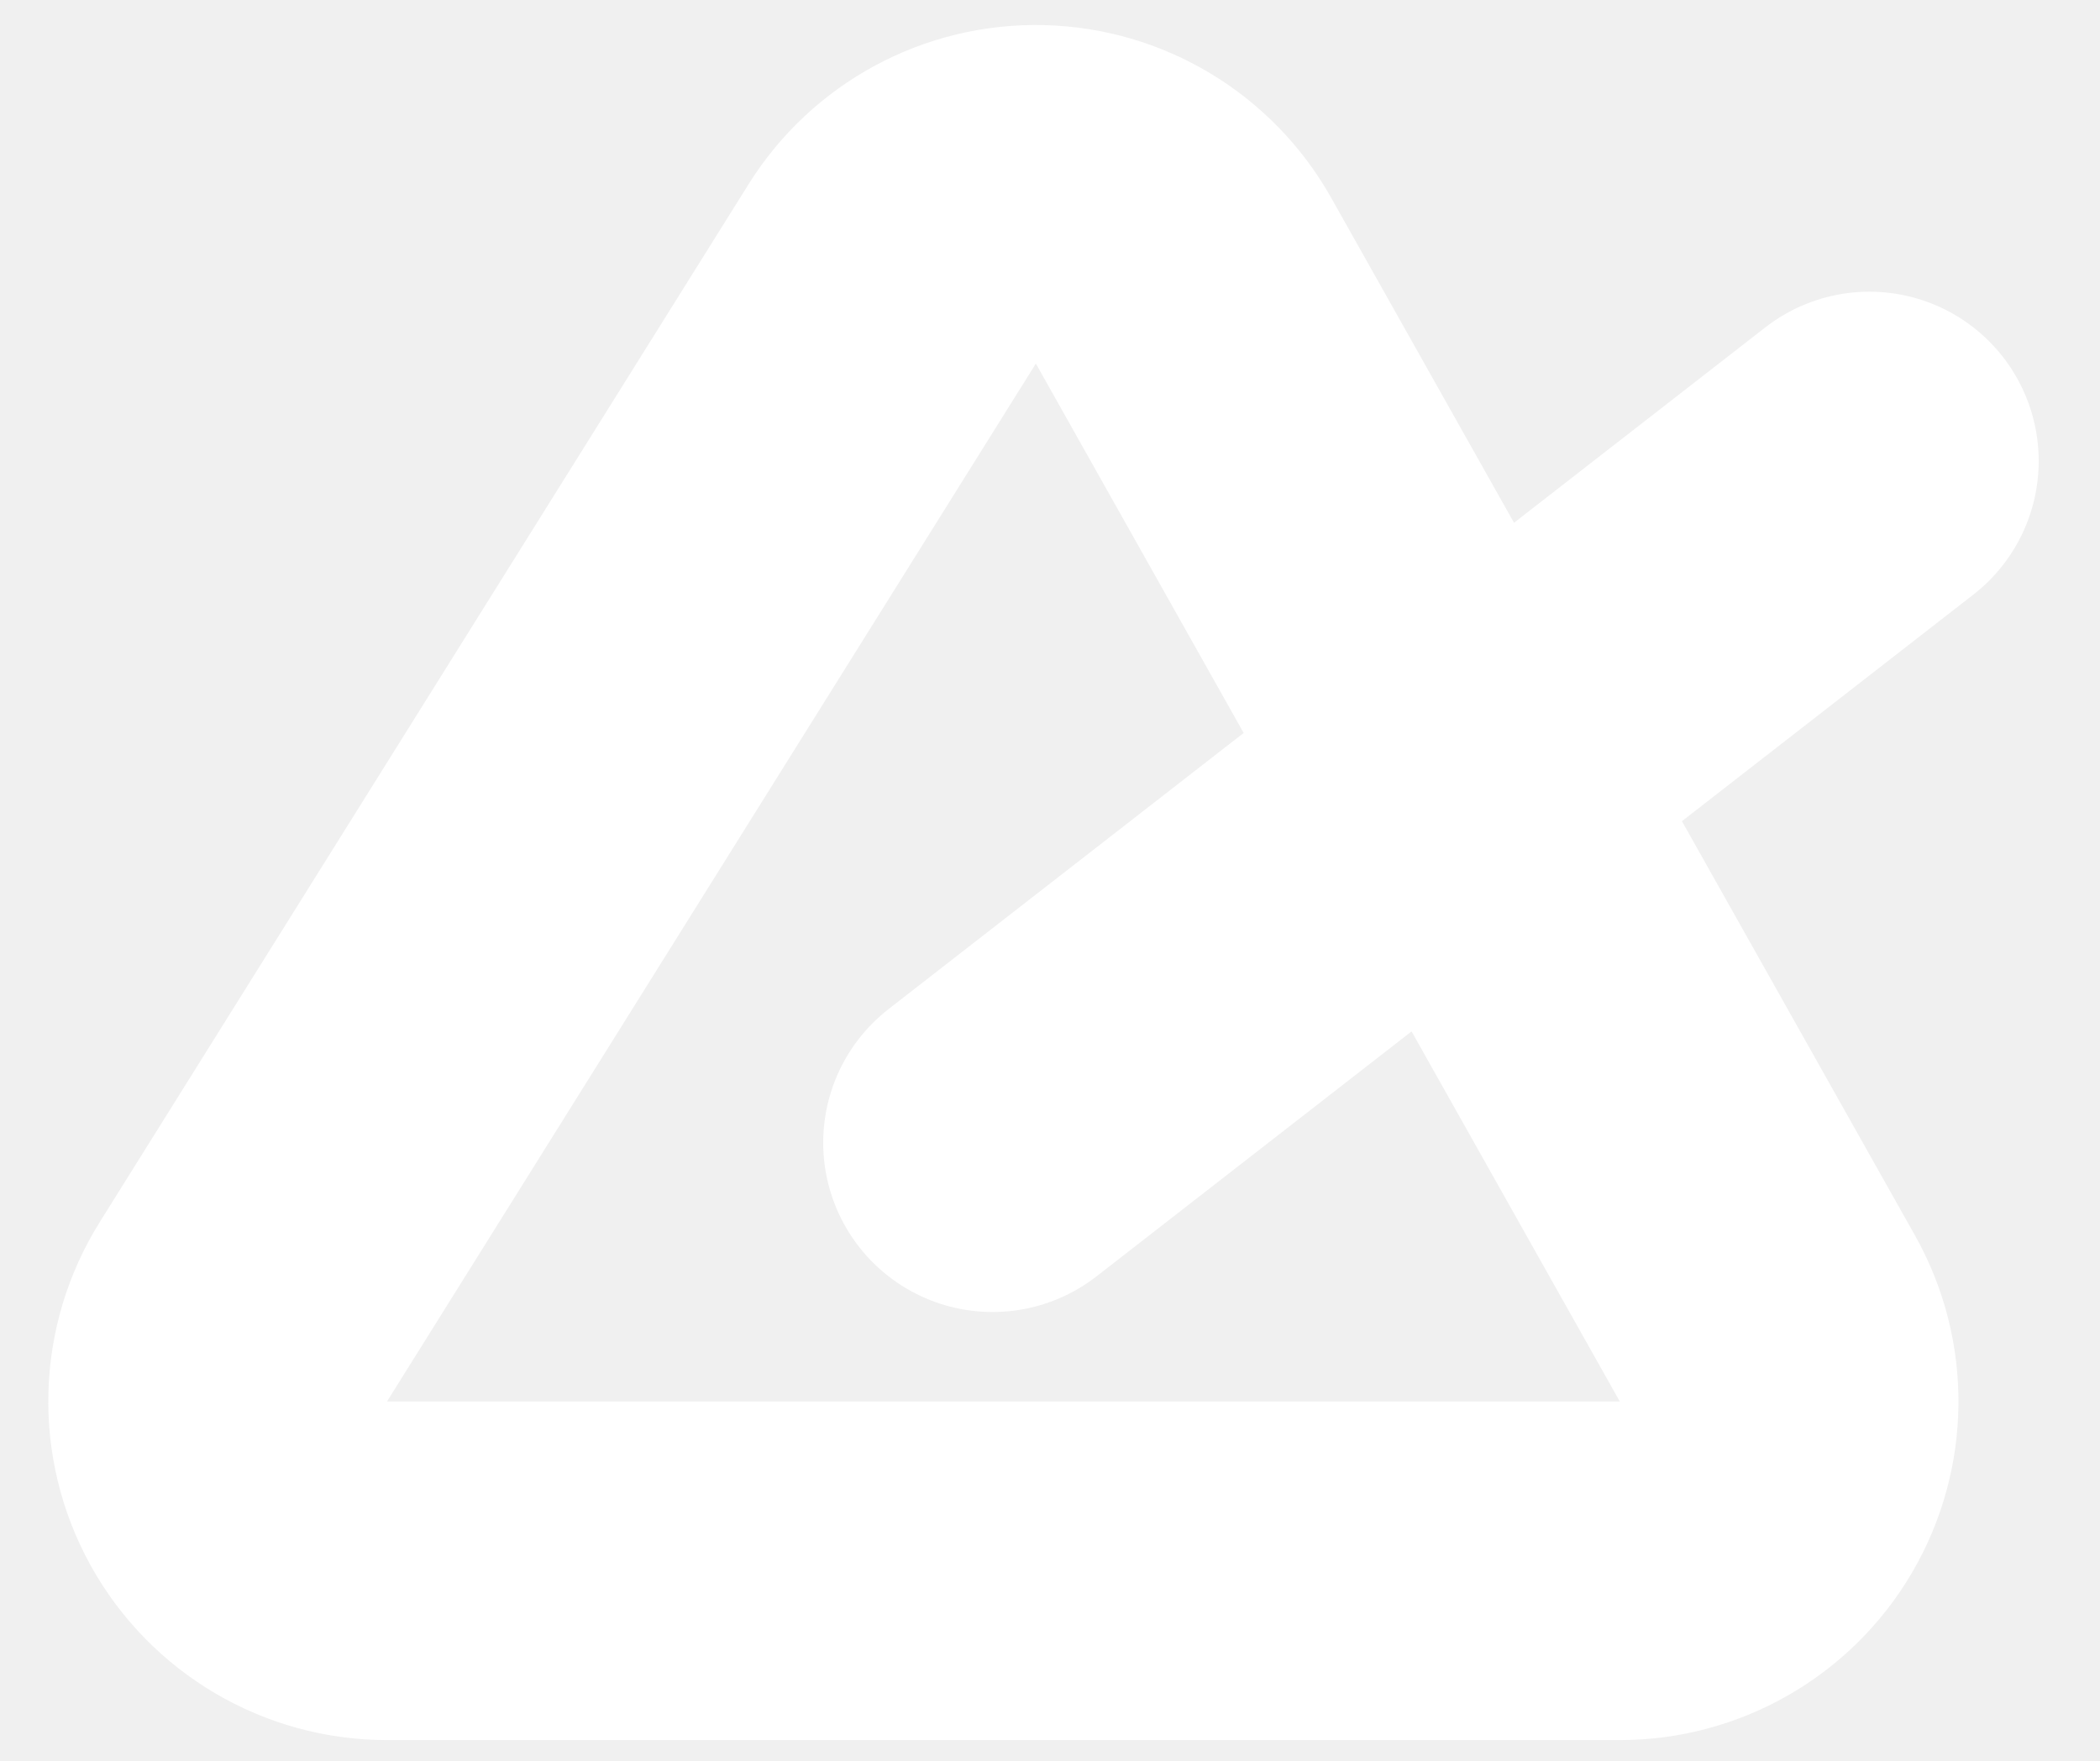
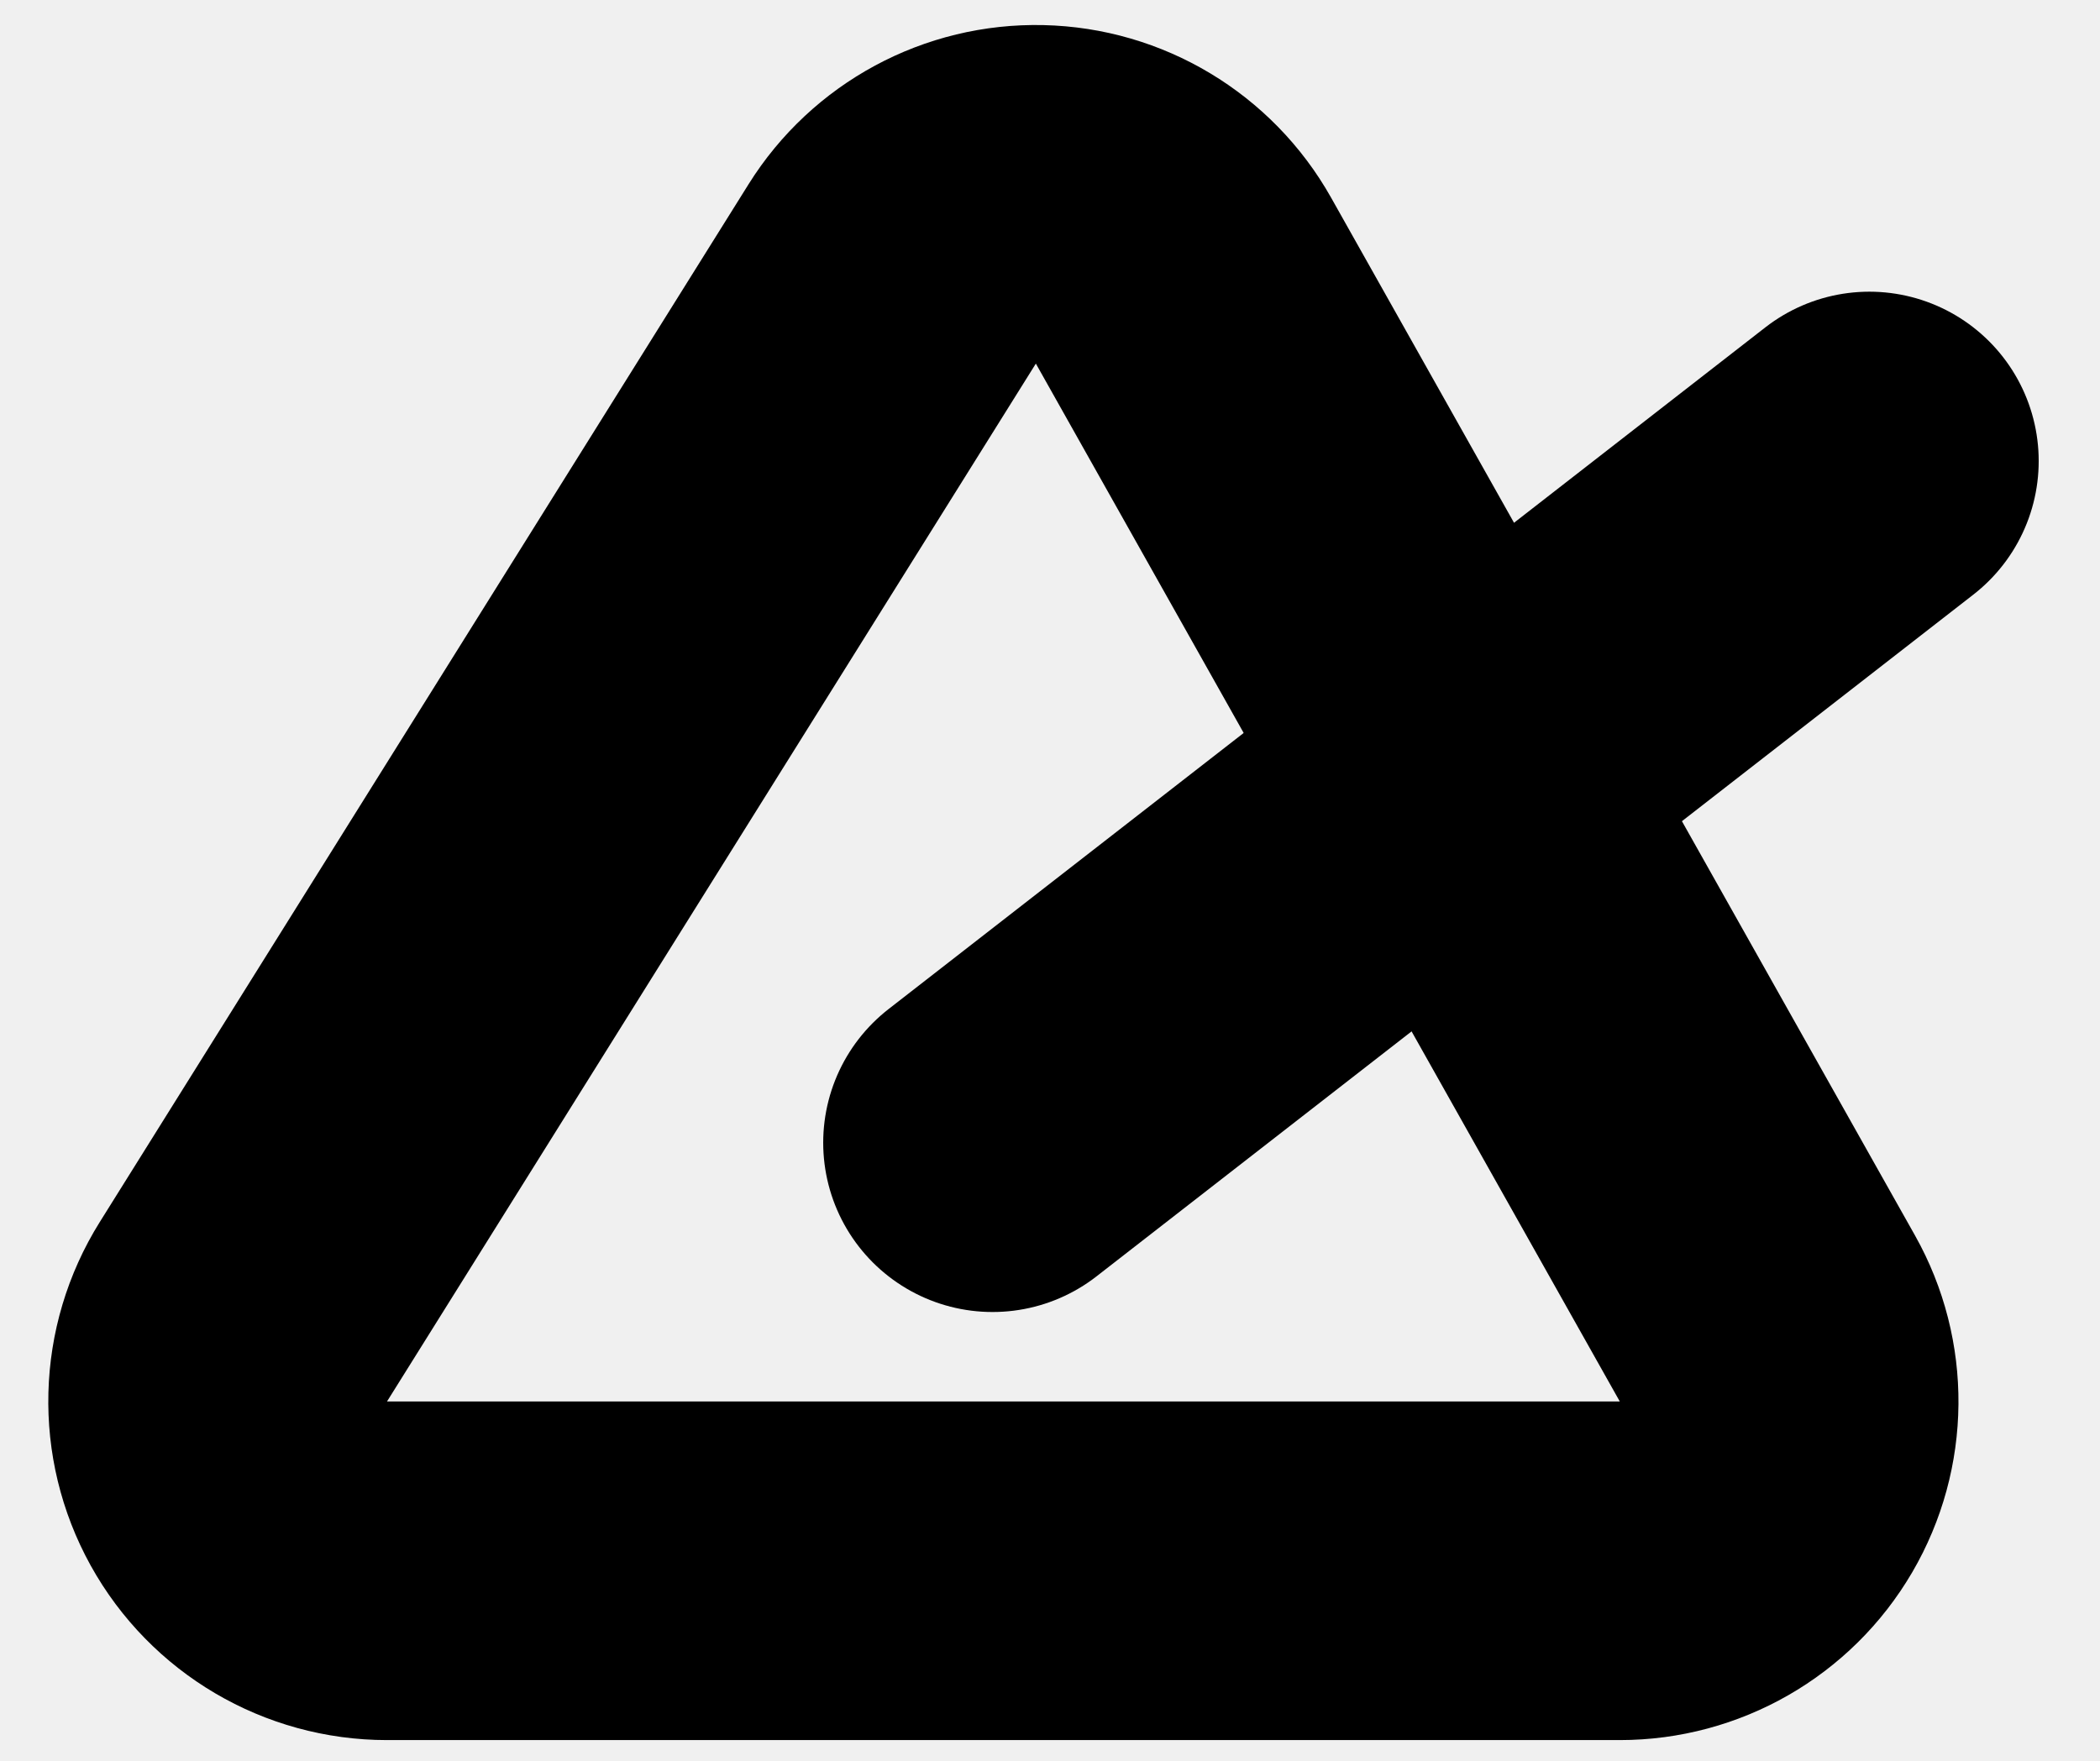
<svg xmlns="http://www.w3.org/2000/svg" width="31" height="26" viewBox="0 0 31 26" fill="none">
-   <path d="M3.593 19.369C3.111 20.14 3.086 21.111 3.526 21.906C3.967 22.701 4.804 23.194 5.713 23.194H23.911C24.799 23.194 25.621 22.723 26.069 21.956C26.517 21.189 26.525 20.242 26.09 19.468L17.47 4.143C17.037 3.374 16.231 2.89 15.349 2.87C14.466 2.849 13.639 3.296 13.171 4.044L3.593 19.369Z" stroke="white" stroke-width="5" stroke-linecap="round" stroke-linejoin="round" />
-   <path d="M14.652 16.873L27.595 6.807" stroke="white" stroke-width="5" stroke-linecap="round" stroke-linejoin="round" />
+   <path d="M3.593 19.369C3.111 20.14 3.086 21.111 3.526 21.906C3.967 22.701 4.804 23.194 5.713 23.194H23.911C24.799 23.194 25.621 22.723 26.069 21.956C26.517 21.189 26.525 20.242 26.09 19.468L17.47 4.143C17.037 3.374 16.231 2.89 15.349 2.87C14.466 2.849 13.639 3.296 13.171 4.044L3.593 19.369Z" stroke="black" stroke-width="5" stroke-linecap="round" stroke-linejoin="round" />
+   <path d="M14.652 16.873L27.595 6.807" stroke="black" stroke-width="5" stroke-linecap="round" stroke-linejoin="round" />
</svg>
